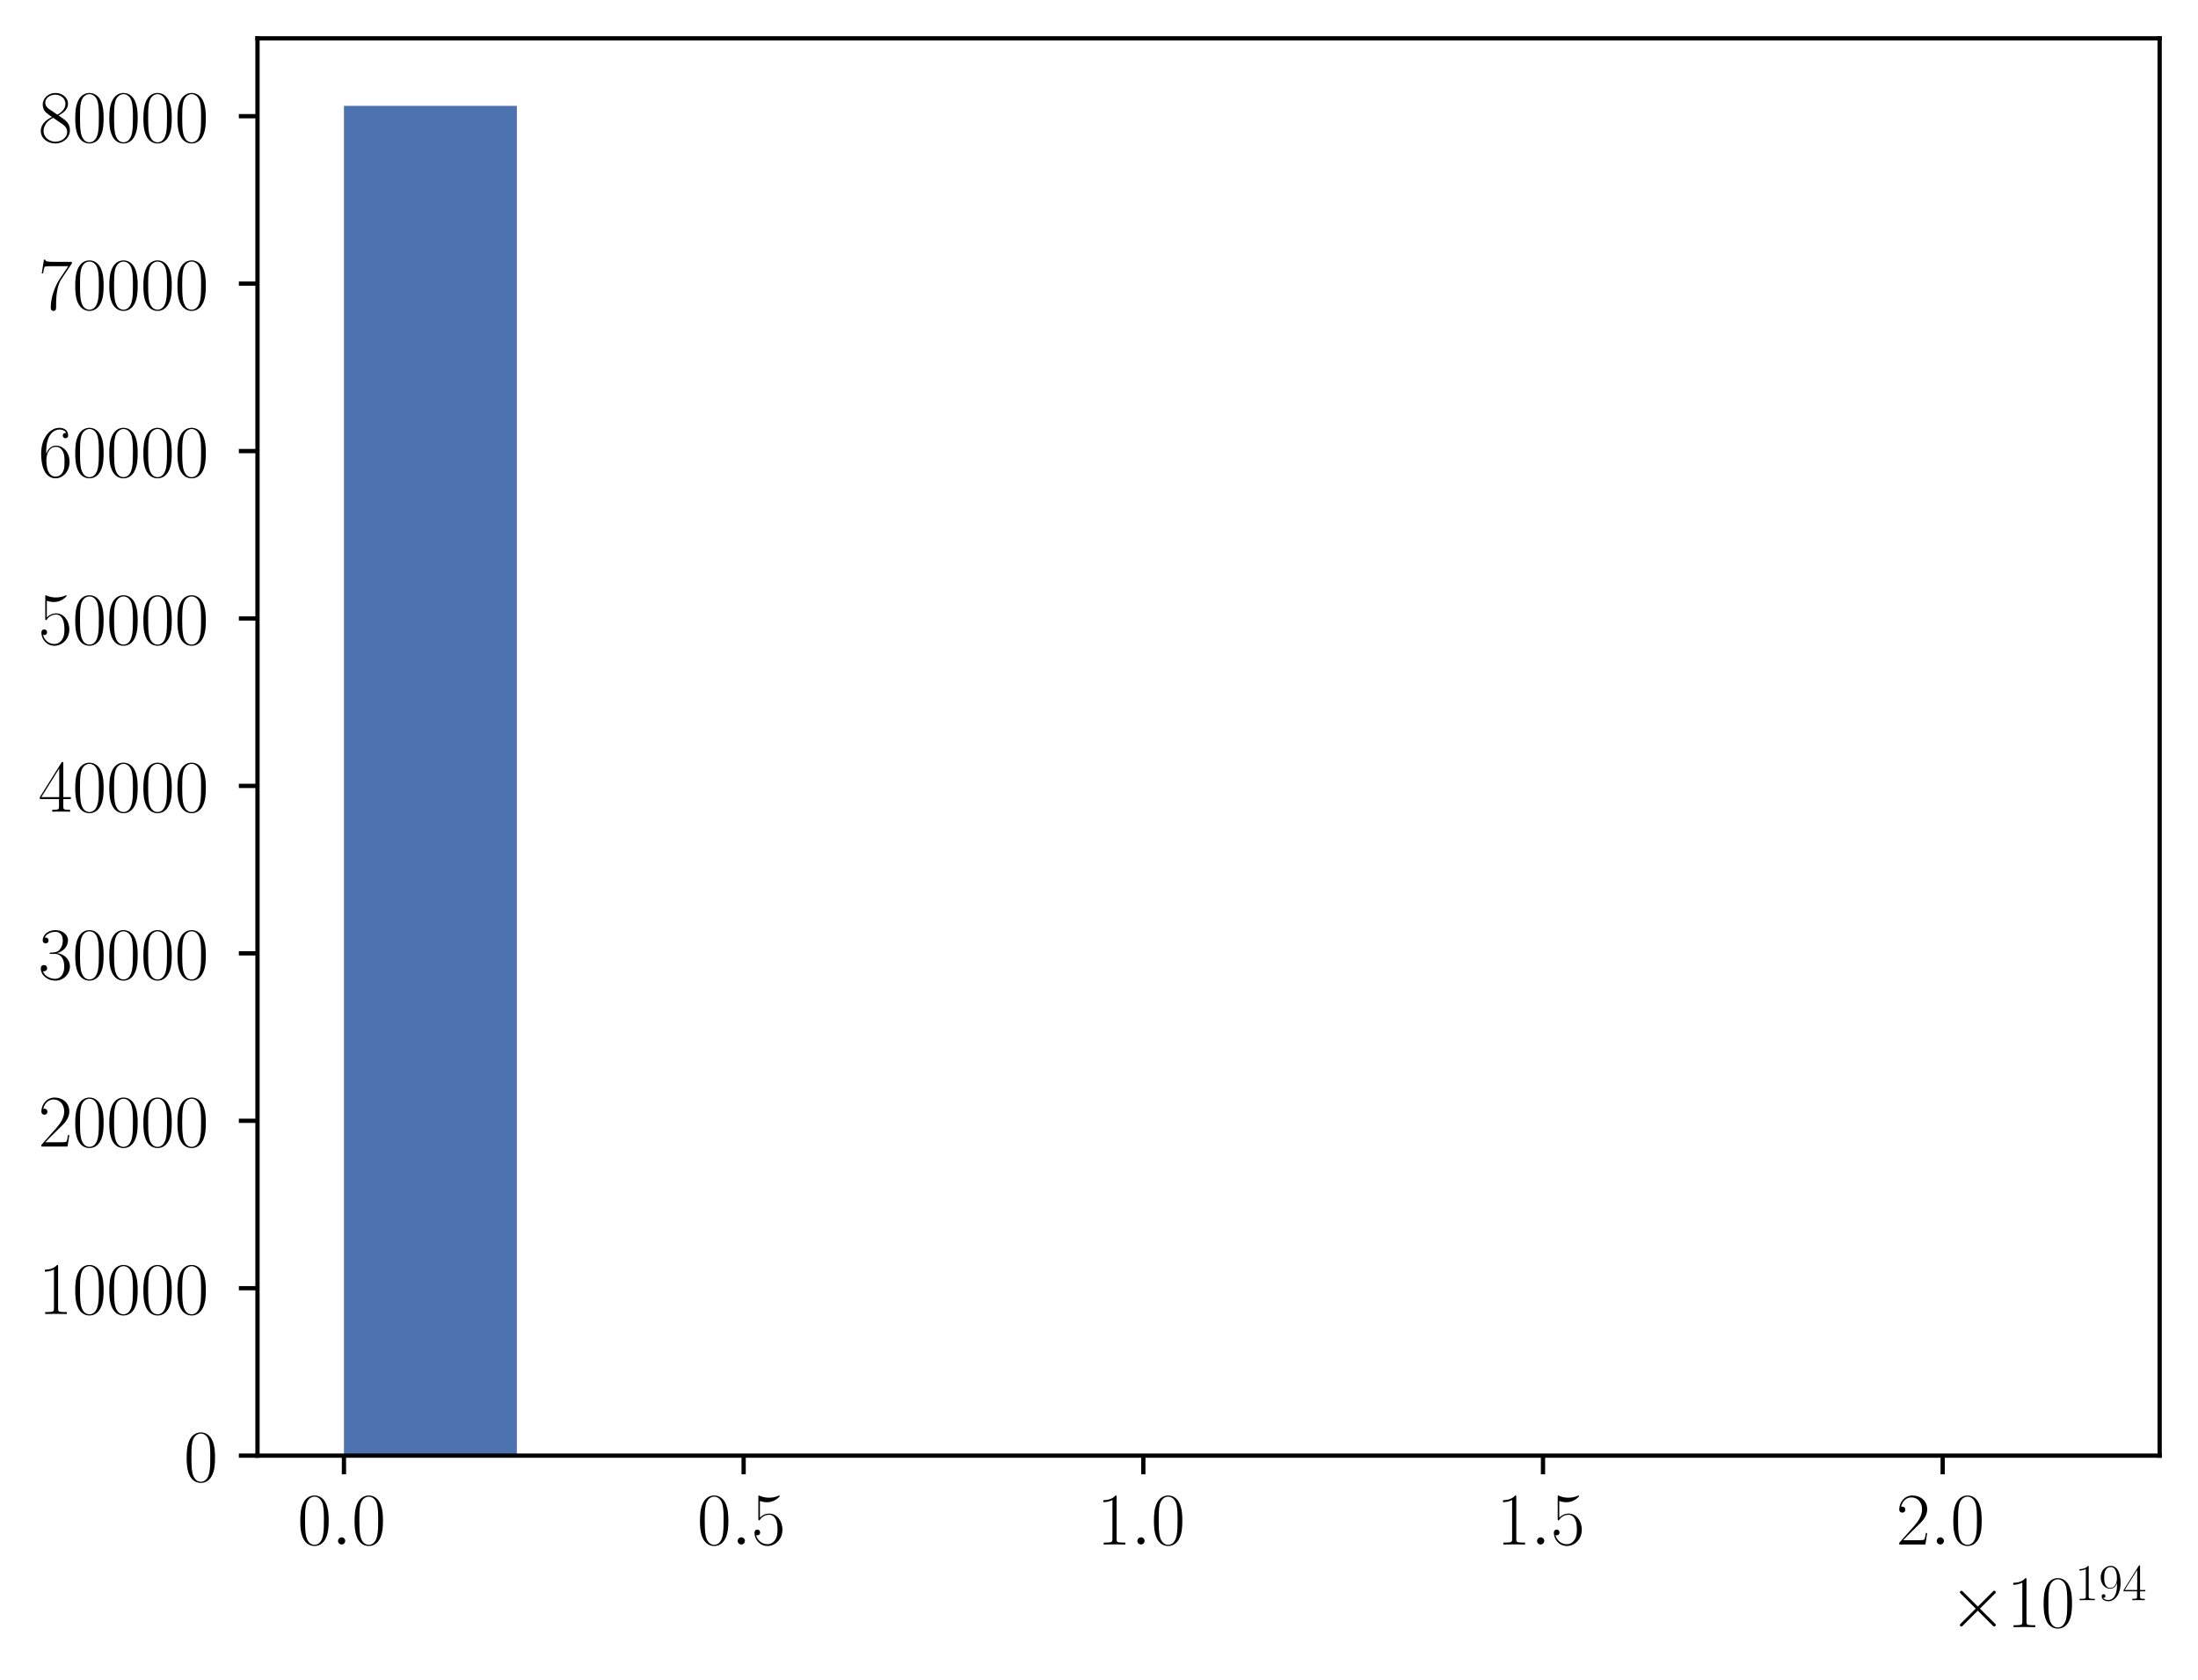
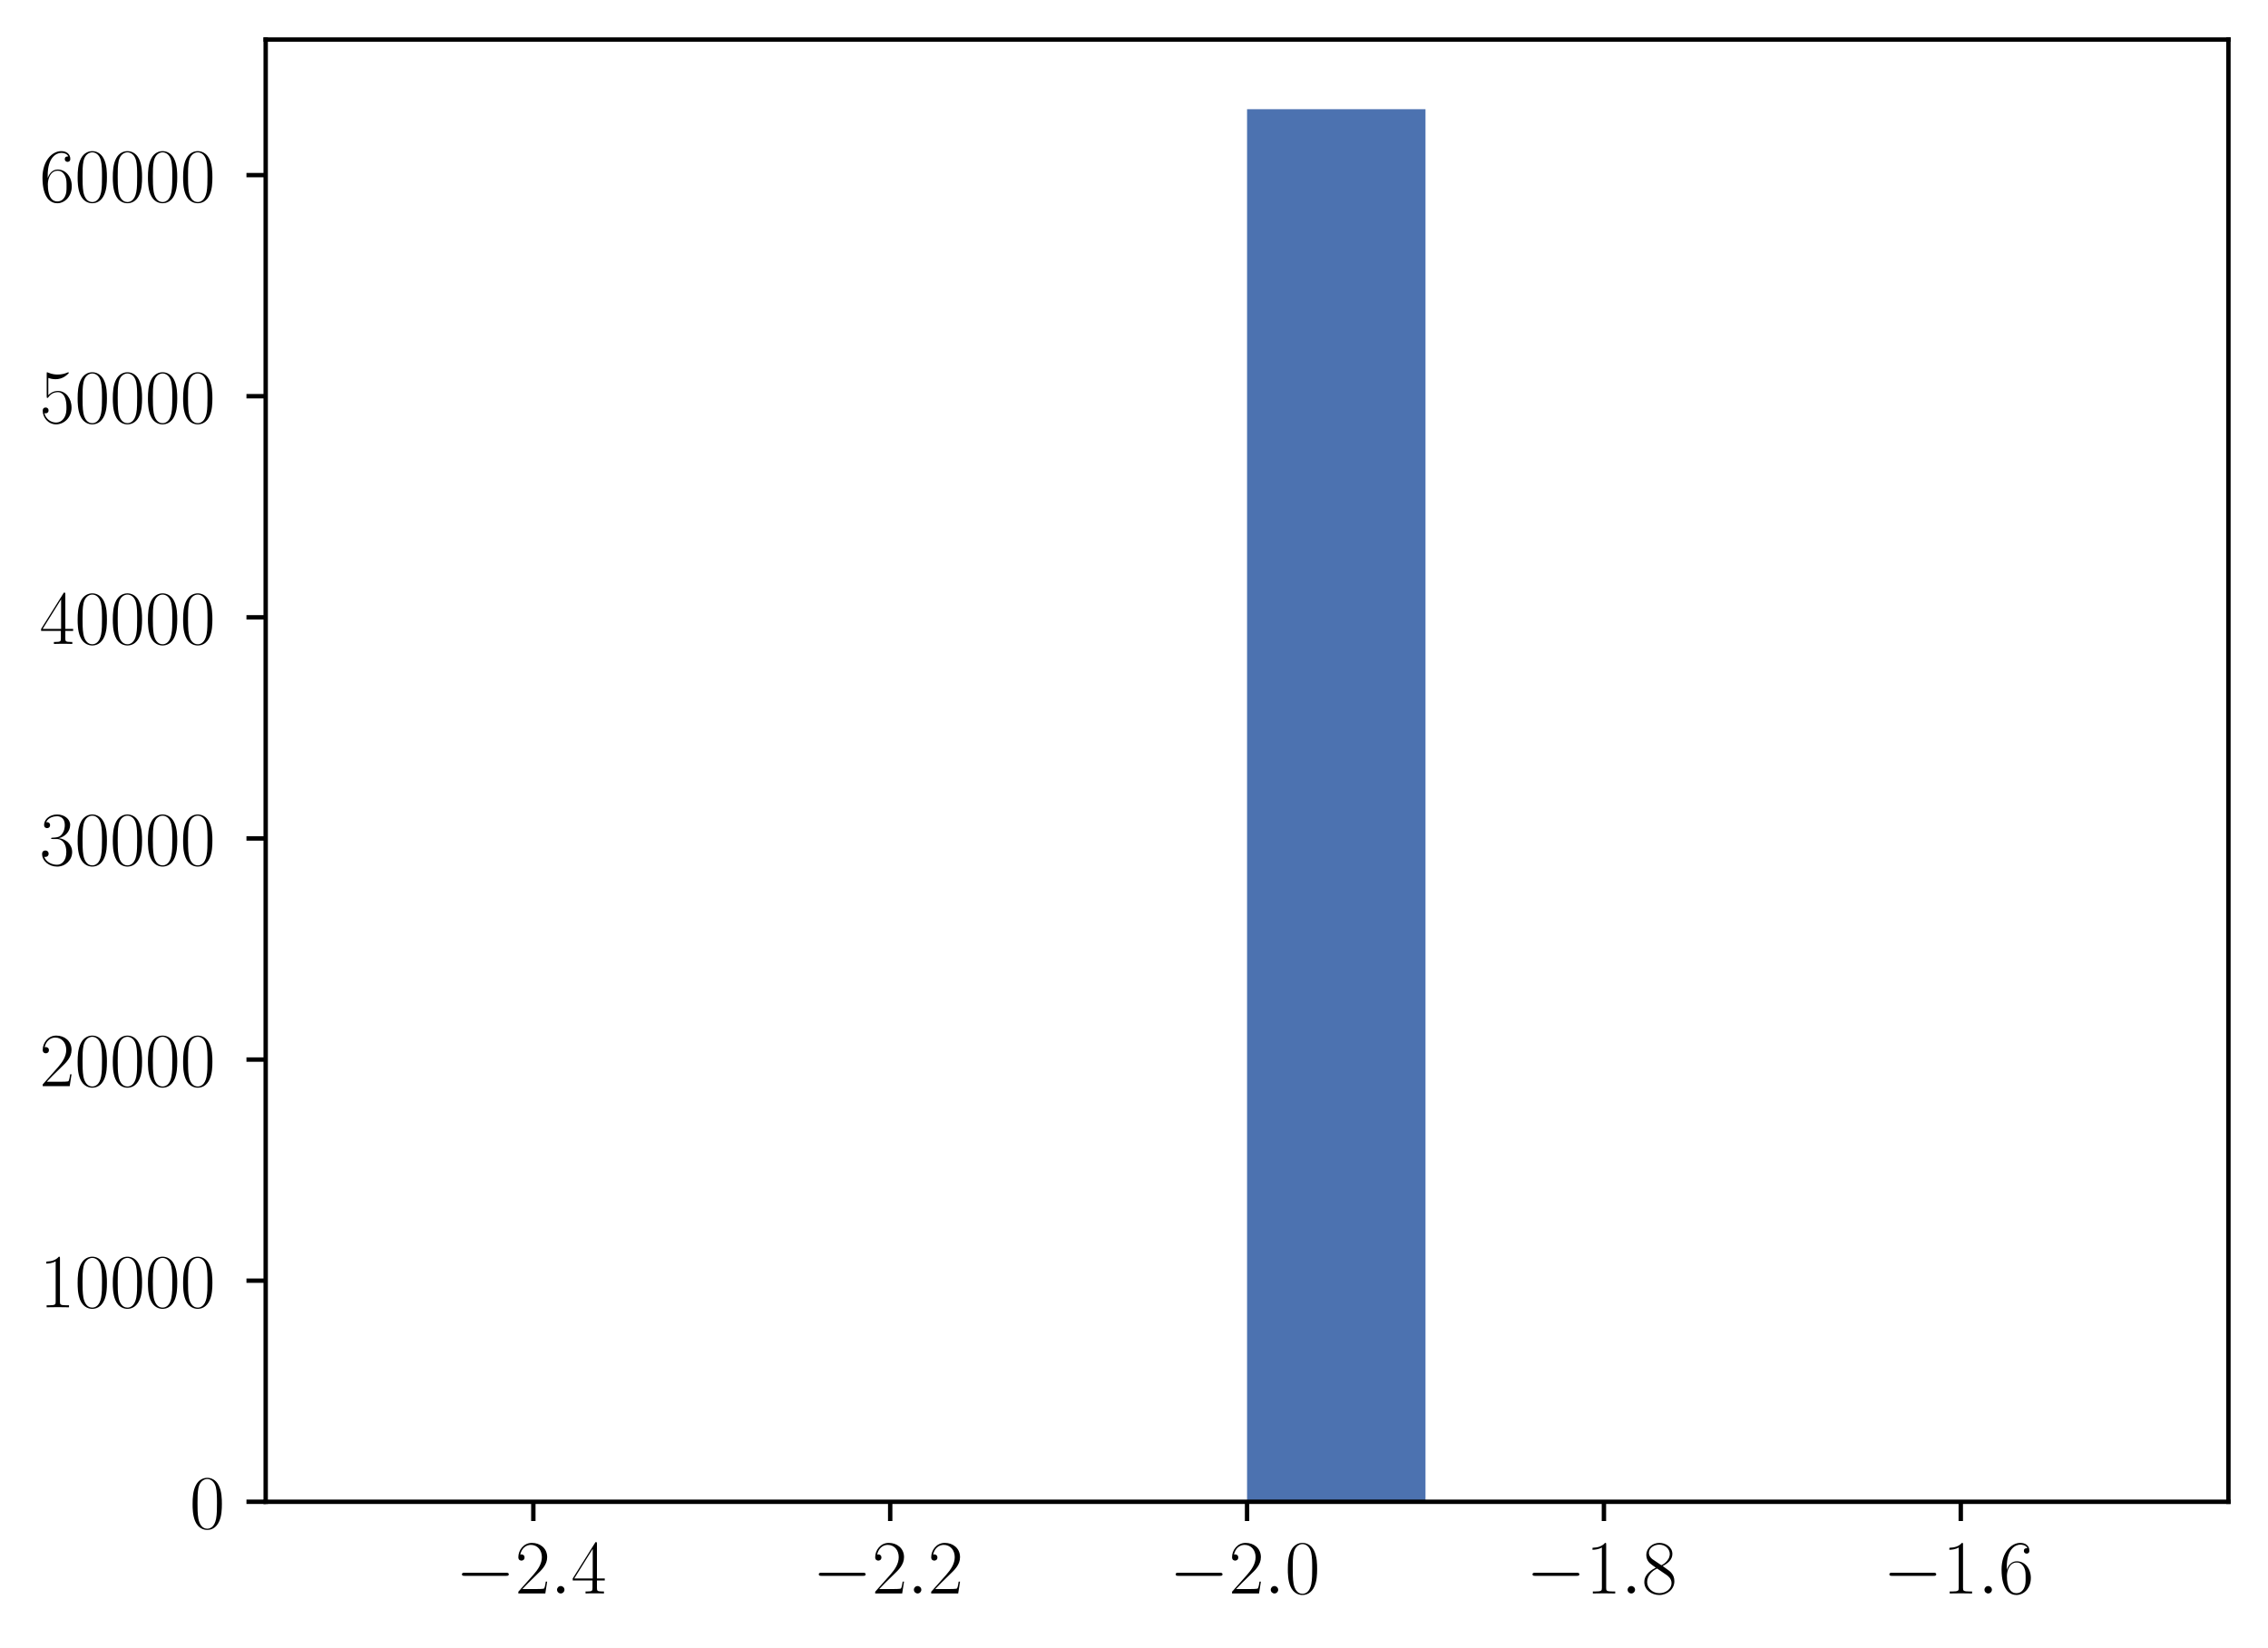
- <svg xmlns="http://www.w3.org/2000/svg" xmlns:xlink="http://www.w3.org/1999/xlink" width="412.662pt" height="315.426pt" viewBox="0 0 412.662 315.426" version="1.1">
+ <svg xmlns="http://www.w3.org/2000/svg" xmlns:xlink="http://www.w3.org/1999/xlink" width="412.662pt" height="299.91pt" viewBox="0 0 412.662 299.91" version="1.1">
  <defs>
    <style type="text/css">*{stroke-linejoin: round; stroke-linecap: butt}</style>
  </defs>
  <g id="figure_1">
    <g id="patch_1">
-       <path d="M 0 315.426  L 412.662 315.426  L 412.662 0  L 0 0  z " style="fill: #ffffff" />
+       <path d="M 0 299.91  L 412.662 299.91  L 412.662 0  L 0 0  z " style="fill: #ffffff" />
    </g>
    <g id="axes_1">
      <g id="patch_2">
        <path d="M 48.342 273.312  L 405.462 273.312  L 405.462 7.2  L 48.342 7.2  z " style="fill: #ffffff" />
      </g>
      <g id="patch_3">
-         <path d="M 64.575 273.312  L 97.041 273.312  L 97.041 19.872  L 64.575 19.872  z " clip-path="url(#p0bea8f9dff)" style="fill: #4c72b0" />
+         <path d="M 64.575 273.312  L 97.041 273.312  L 97.041 273.312  L 64.575 273.312  z " clip-path="url(#p9e2851ecca)" style="fill: #4c72b0" />
      </g>
      <g id="patch_4">
-         <path d="M 97.041 273.312  L 129.506 273.312  L 129.506 273.312  L 97.041 273.312  z " clip-path="url(#p0bea8f9dff)" style="fill: #4c72b0" />
+         <path d="M 97.041 273.312  L 129.506 273.312  L 129.506 273.312  L 97.041 273.312  z " clip-path="url(#p9e2851ecca)" style="fill: #4c72b0" />
      </g>
      <g id="patch_5">
-         <path d="M 129.506 273.312  L 161.972 273.312  L 161.972 273.312  L 129.506 273.312  z " clip-path="url(#p0bea8f9dff)" style="fill: #4c72b0" />
+         <path d="M 129.506 273.312  L 161.972 273.312  L 161.972 273.312  L 129.506 273.312  z " clip-path="url(#p9e2851ecca)" style="fill: #4c72b0" />
      </g>
      <g id="patch_6">
-         <path d="M 161.972 273.312  L 194.437 273.312  L 194.437 273.312  L 161.972 273.312  z " clip-path="url(#p0bea8f9dff)" style="fill: #4c72b0" />
+         <path d="M 161.972 273.312  L 194.437 273.312  L 194.437 273.312  L 161.972 273.312  z " clip-path="url(#p9e2851ecca)" style="fill: #4c72b0" />
      </g>
      <g id="patch_7">
-         <path d="M 194.437 273.312  L 226.902 273.312  L 226.902 273.312  L 194.437 273.312  z " clip-path="url(#p0bea8f9dff)" style="fill: #4c72b0" />
+         <path d="M 194.437 273.312  L 226.902 273.312  L 226.902 273.312  L 194.437 273.312  z " clip-path="url(#p9e2851ecca)" style="fill: #4c72b0" />
      </g>
      <g id="patch_8">
-         <path d="M 226.902 273.312  L 259.368 273.312  L 259.368 273.312  L 226.902 273.312  z " clip-path="url(#p0bea8f9dff)" style="fill: #4c72b0" />
+         <path d="M 226.902 273.312  L 259.368 273.312  L 259.368 19.872  L 226.902 19.872  z " clip-path="url(#p9e2851ecca)" style="fill: #4c72b0" />
      </g>
      <g id="patch_9">
-         <path d="M 259.368 273.312  L 291.833 273.312  L 291.833 273.312  L 259.368 273.312  z " clip-path="url(#p0bea8f9dff)" style="fill: #4c72b0" />
+         <path d="M 259.368 273.312  L 291.833 273.312  L 291.833 273.312  L 259.368 273.312  z " clip-path="url(#p9e2851ecca)" style="fill: #4c72b0" />
      </g>
      <g id="patch_10">
-         <path d="M 291.833 273.312  L 324.299 273.312  L 324.299 273.312  L 291.833 273.312  z " clip-path="url(#p0bea8f9dff)" style="fill: #4c72b0" />
+         <path d="M 291.833 273.312  L 324.299 273.312  L 324.299 273.312  L 291.833 273.312  z " clip-path="url(#p9e2851ecca)" style="fill: #4c72b0" />
      </g>
      <g id="patch_11">
-         <path d="M 324.299 273.312  L 356.764 273.312  L 356.764 273.312  L 324.299 273.312  z " clip-path="url(#p0bea8f9dff)" style="fill: #4c72b0" />
+         <path d="M 324.299 273.312  L 356.764 273.312  L 356.764 273.312  L 324.299 273.312  z " clip-path="url(#p9e2851ecca)" style="fill: #4c72b0" />
      </g>
      <g id="patch_12">
-         <path d="M 356.764 273.312  L 389.23 273.312  L 389.23 273.309  L 356.764 273.309  z " clip-path="url(#p0bea8f9dff)" style="fill: #4c72b0" />
+         <path d="M 356.764 273.312  L 389.23 273.312  L 389.23 273.312  L 356.764 273.312  z " clip-path="url(#p9e2851ecca)" style="fill: #4c72b0" />
      </g>
      <g id="matplotlib.axis_1">
        <g id="xtick_1">
          <g id="line2d_1">
            <defs>
-               <path id="mfba520fa55" d="M 0 0  L 0 3.5  " style="stroke: #000000; stroke-width: 0.8" />
+               <path id="m0d8fa934ce" d="M 0 0  L 0 3.5  " style="stroke: #000000; stroke-width: 0.8" />
            </defs>
            <g>
-               <use xlink:href="#mfba520fa55" x="64.575" y="273.312" style="stroke: #000000; stroke-width: 0.8" />
+               <use xlink:href="#m0d8fa934ce" x="97.041" y="273.312" style="stroke: #000000; stroke-width: 0.8" />
            </g>
          </g>
          <g id="text_1">
-             <g transform="translate(55.84988 289.9979)scale(0.14 -0.14)">
-               <defs>
-                 <path id="CMR17-30" d="M 2688 2038  C 2688 2430 2682 3099 2413 3613  C 2176 4063 1798 4224 1466 4224  C 1158 4224 768 4082 525 3620  C 269 3137 243 2539 243 2038  C 243 1671 250 1112 448 623  C 723 -39 1216 -128 1466 -128  C 1760 -128 2208 -7 2470 604  C 2662 1048 2688 1568 2688 2038  z M 1466 -26  C 1056 -26 813 328 723 816  C 653 1196 653 1749 653 2109  C 653 2604 653 3015 736 3407  C 858 3954 1216 4121 1466 4121  C 1728 4121 2067 3947 2189 3420  C 2272 3054 2278 2623 2278 2109  C 2278 1691 2278 1176 2202 797  C 2067 96 1690 -26 1466 -26  z " transform="scale(0.015625)" />
+             <g transform="translate(82.89122 289.9979)scale(0.14 -0.14)">
+               <defs>
+                 <path id="CMSY10-0" d="M 4218 1472  C 4326 1472 4442 1472 4442 1600  C 4442 1728 4326 1728 4218 1728  L 755 1728  C 646 1728 531 1728 531 1600  C 531 1472 646 1472 755 1472  L 4218 1472  z " transform="scale(0.015625)" />
+                 <path id="CMR17-32" d="M 2669 990  L 2554 990  C 2490 537 2438 460 2413 422  C 2381 371 1920 371 1830 371  L 602 371  C 832 620 1280 1073 1824 1596  C 2214 1966 2669 2400 2669 3033  C 2669 3788 2067 4224 1395 4224  C 691 4224 262 3603 262 3027  C 262 2777 448 2745 525 2745  C 589 2745 781 2783 781 3007  C 781 3206 614 3264 525 3264  C 486 3264 448 3257 422 3244  C 544 3788 915 4057 1306 4057  C 1862 4057 2227 3616 2227 3033  C 2227 2477 1901 1998 1536 1583  L 262 147  L 262 0  L 2515 0  L 2669 990  z " transform="scale(0.015625)" />
                <path id="CMMI12-3a" d="M 1178 307  C 1178 492 1024 620 870 620  C 685 620 557 467 557 313  C 557 128 710 0 864 0  C 1050 0 1178 153 1178 307  z " transform="scale(0.015625)" />
-               </defs>
-               <use xlink:href="#CMR17-30" transform="scale(0.996264)" />
-               <use xlink:href="#CMMI12-3a" transform="translate(45.69048 0)scale(0.996264)" />
-               <use xlink:href="#CMR17-30" transform="translate(72.78765 0)scale(0.996264)" />
+                 <path id="CMR17-34" d="M 2150 4147  C 2150 4281 2144 4288 2029 4288  L 128 1254  L 128 1088  L 1779 1088  L 1779 460  C 1779 230 1766 166 1318 166  L 1197 166  L 1197 0  C 1402 12 1747 12 1965 12  C 2182 12 2528 12 2733 0  L 2733 166  L 2611 166  C 2163 166 2150 230 2150 460  L 2150 1088  L 2803 1088  L 2803 1254  L 2150 1254  L 2150 4147  z M 1798 3723  L 1798 1254  L 256 1254  L 1798 3723  z " transform="scale(0.015625)" />
+               </defs>
+               <use xlink:href="#CMSY10-0" transform="scale(0.996264)" />
+               <use xlink:href="#CMR17-32" transform="translate(77.48747 0)scale(0.996264)" />
+               <use xlink:href="#CMMI12-3a" transform="translate(123.1779 0)scale(0.996264)" />
+               <use xlink:href="#CMR17-34" transform="translate(150.2751 0)scale(0.996264)" />
            </g>
          </g>
        </g>
        <g id="xtick_2">
          <g id="line2d_2">
            <g>
-               <use xlink:href="#mfba520fa55" x="139.613" y="273.312" style="stroke: #000000; stroke-width: 0.8" />
+               <use xlink:href="#m0d8fa934ce" x="161.972" y="273.312" style="stroke: #000000; stroke-width: 0.8" />
            </g>
          </g>
          <g id="text_2">
-             <g transform="translate(130.8882 289.9979)scale(0.14 -0.14)">
-               <defs>
-                 <path id="CMR17-35" d="M 730 3750  C 794 3724 1056 3641 1325 3641  C 1920 3641 2246 3961 2432 4140  C 2432 4191 2432 4224 2394 4224  C 2387 4224 2374 4224 2323 4198  C 2099 4102 1837 4032 1517 4032  C 1325 4032 1037 4055 723 4191  C 653 4224 640 4224 634 4224  C 602 4224 595 4217 595 4090  L 595 2231  C 595 2113 595 2080 659 2080  C 691 2080 704 2093 736 2139  C 941 2435 1222 2560 1542 2560  C 1766 2560 2246 2415 2246 1293  C 2246 1087 2246 716 2054 422  C 1894 159 1645 25 1370 25  C 947 25 518 319 403 812  C 429 806 480 793 506 793  C 589 793 749 838 749 1036  C 749 1209 627 1280 506 1280  C 358 1280 262 1190 262 1011  C 262 454 704 -128 1382 -128  C 2042 -128 2669 441 2669 1267  C 2669 2054 2170 2662 1549 2662  C 1222 2662 947 2540 730 2304  L 730 3750  z " transform="scale(0.015625)" />
-               </defs>
-               <use xlink:href="#CMR17-30" transform="scale(0.996264)" />
-               <use xlink:href="#CMMI12-3a" transform="translate(45.69048 0)scale(0.996264)" />
-               <use xlink:href="#CMR17-35" transform="translate(72.78765 0)scale(0.996264)" />
+             <g transform="translate(147.8221 289.9979)scale(0.14 -0.14)">
+               <use xlink:href="#CMSY10-0" transform="scale(0.996264)" />
+               <use xlink:href="#CMR17-32" transform="translate(77.48747 0)scale(0.996264)" />
+               <use xlink:href="#CMMI12-3a" transform="translate(123.1779 0)scale(0.996264)" />
+               <use xlink:href="#CMR17-32" transform="translate(150.2751 0)scale(0.996264)" />
            </g>
          </g>
        </g>
        <g id="xtick_3">
          <g id="line2d_3">
            <g>
-               <use xlink:href="#mfba520fa55" x="214.652" y="273.312" style="stroke: #000000; stroke-width: 0.8" />
+               <use xlink:href="#m0d8fa934ce" x="226.902" y="273.312" style="stroke: #000000; stroke-width: 0.8" />
            </g>
          </g>
          <g id="text_3">
-             <g transform="translate(205.9265 289.9979)scale(0.14 -0.14)">
-               <defs>
-                 <path id="CMR17-31" d="M 1702 4083  C 1702 4217 1696 4224 1606 4224  C 1357 3927 979 3833 621 3820  C 602 3820 570 3820 563 3808  C 557 3795 557 3782 557 3648  C 755 3648 1088 3686 1344 3839  L 1344 467  C 1344 243 1331 166 781 166  L 589 166  L 589 0  C 896 6 1216 12 1523 12  C 1830 12 2150 6 2458 0  L 2458 166  L 2266 166  C 1715 166 1702 236 1702 467  L 1702 4083  z " transform="scale(0.015625)" />
-               </defs>
-               <use xlink:href="#CMR17-31" transform="scale(0.996264)" />
-               <use xlink:href="#CMMI12-3a" transform="translate(45.69048 0)scale(0.996264)" />
-               <use xlink:href="#CMR17-30" transform="translate(72.78765 0)scale(0.996264)" />
+             <g transform="translate(212.753 289.9979)scale(0.14 -0.14)">
+               <defs>
+                 <path id="CMR17-30" d="M 2688 2038  C 2688 2430 2682 3099 2413 3613  C 2176 4063 1798 4224 1466 4224  C 1158 4224 768 4082 525 3620  C 269 3137 243 2539 243 2038  C 243 1671 250 1112 448 623  C 723 -39 1216 -128 1466 -128  C 1760 -128 2208 -7 2470 604  C 2662 1048 2688 1568 2688 2038  z M 1466 -26  C 1056 -26 813 328 723 816  C 653 1196 653 1749 653 2109  C 653 2604 653 3015 736 3407  C 858 3954 1216 4121 1466 4121  C 1728 4121 2067 3947 2189 3420  C 2272 3054 2278 2623 2278 2109  C 2278 1691 2278 1176 2202 797  C 2067 96 1690 -26 1466 -26  z " transform="scale(0.015625)" />
+               </defs>
+               <use xlink:href="#CMSY10-0" transform="scale(0.996264)" />
+               <use xlink:href="#CMR17-32" transform="translate(77.48747 0)scale(0.996264)" />
+               <use xlink:href="#CMMI12-3a" transform="translate(123.1779 0)scale(0.996264)" />
+               <use xlink:href="#CMR17-30" transform="translate(150.2751 0)scale(0.996264)" />
            </g>
          </g>
        </g>
        <g id="xtick_4">
          <g id="line2d_4">
            <g>
-               <use xlink:href="#mfba520fa55" x="289.69" y="273.312" style="stroke: #000000; stroke-width: 0.8" />
+               <use xlink:href="#m0d8fa934ce" x="291.833" y="273.312" style="stroke: #000000; stroke-width: 0.8" />
            </g>
          </g>
          <g id="text_4">
-             <g transform="translate(280.9647 289.9979)scale(0.14 -0.14)">
-               <use xlink:href="#CMR17-31" transform="scale(0.996264)" />
-               <use xlink:href="#CMMI12-3a" transform="translate(45.69048 0)scale(0.996264)" />
-               <use xlink:href="#CMR17-35" transform="translate(72.78765 0)scale(0.996264)" />
+             <g transform="translate(277.6839 289.9979)scale(0.14 -0.14)">
+               <defs>
+                 <path id="CMR17-31" d="M 1702 4083  C 1702 4217 1696 4224 1606 4224  C 1357 3927 979 3833 621 3820  C 602 3820 570 3820 563 3808  C 557 3795 557 3782 557 3648  C 755 3648 1088 3686 1344 3839  L 1344 467  C 1344 243 1331 166 781 166  L 589 166  L 589 0  C 896 6 1216 12 1523 12  C 1830 12 2150 6 2458 0  L 2458 166  L 2266 166  C 1715 166 1702 236 1702 467  L 1702 4083  z " transform="scale(0.015625)" />
+                 <path id="CMR17-38" d="M 1741 2289  C 2144 2494 2554 2803 2554 3298  C 2554 3884 1990 4224 1472 4224  C 890 4224 378 3800 378 3215  C 378 3054 416 2777 666 2533  C 730 2469 998 2276 1171 2154  C 883 2006 211 1652 211 945  C 211 282 838 -128 1459 -128  C 2144 -128 2720 366 2720 1022  C 2720 1607 2330 1877 2074 2051  L 1741 2289  z M 902 2855  C 851 2887 595 3086 595 3388  C 595 3781 998 4076 1459 4076  C 1965 4076 2336 3716 2336 3298  C 2336 2700 1670 2359 1638 2359  C 1632 2359 1626 2359 1574 2398  L 902 2855  z M 2080 1536  C 2176 1466 2483 1253 2483 861  C 2483 385 2010 25 1472 25  C 890 25 448 443 448 951  C 448 1459 838 1884 1280 2083  L 2080 1536  z " transform="scale(0.015625)" />
+               </defs>
+               <use xlink:href="#CMSY10-0" transform="scale(0.996264)" />
+               <use xlink:href="#CMR17-31" transform="translate(77.48747 0)scale(0.996264)" />
+               <use xlink:href="#CMMI12-3a" transform="translate(123.1779 0)scale(0.996264)" />
+               <use xlink:href="#CMR17-38" transform="translate(150.2751 0)scale(0.996264)" />
            </g>
          </g>
        </g>
        <g id="xtick_5">
          <g id="line2d_5">
            <g>
-               <use xlink:href="#mfba520fa55" x="364.728" y="273.312" style="stroke: #000000; stroke-width: 0.8" />
+               <use xlink:href="#m0d8fa934ce" x="356.764" y="273.312" style="stroke: #000000; stroke-width: 0.8" />
            </g>
          </g>
          <g id="text_5">
-             <g transform="translate(356.003 289.9979)scale(0.14 -0.14)">
-               <defs>
-                 <path id="CMR17-32" d="M 2669 990  L 2554 990  C 2490 537 2438 460 2413 422  C 2381 371 1920 371 1830 371  L 602 371  C 832 620 1280 1073 1824 1596  C 2214 1966 2669 2400 2669 3033  C 2669 3788 2067 4224 1395 4224  C 691 4224 262 3603 262 3027  C 262 2777 448 2745 525 2745  C 589 2745 781 2783 781 3007  C 781 3206 614 3264 525 3264  C 486 3264 448 3257 422 3244  C 544 3788 915 4057 1306 4057  C 1862 4057 2227 3616 2227 3033  C 2227 2477 1901 1998 1536 1583  L 262 147  L 262 0  L 2515 0  L 2669 990  z " transform="scale(0.015625)" />
-               </defs>
-               <use xlink:href="#CMR17-32" transform="scale(0.996264)" />
-               <use xlink:href="#CMMI12-3a" transform="translate(45.69048 0)scale(0.996264)" />
-               <use xlink:href="#CMR17-30" transform="translate(72.78765 0)scale(0.996264)" />
-             </g>
-           </g>
-         </g>
-         <g id="text_6">
-           <g transform="translate(365.9056 305.5136)scale(0.14 -0.14)">
-             <defs>
-               <path id="CMSY10-2" d="M 2490 1775  L 1210 3046  C 1133 3123 1120 3136 1069 3136  C 1005 3136 941 3078 941 3008  C 941 2963 954 2950 1024 2880  L 2304 1596  L 1024 313  C 954 243 941 230 941 185  C 941 115 1005 57 1069 57  C 1120 57 1133 70 1210 147  L 2483 1418  L 3808 95  C 3821 89 3866 57 3904 57  C 3981 57 4032 115 4032 185  C 4032 198 4032 223 4013 255  C 4006 268 2989 1271 2669 1596  L 3840 2765  C 3872 2803 3968 2886 4000 2925  C 4006 2937 4032 2963 4032 3008  C 4032 3078 3981 3136 3904 3136  C 3853 3136 3827 3110 3757 3040  L 2490 1775  z " transform="scale(0.015625)" />
-               <path id="CMR17-39" d="M 2253 1871  C 2253 448 1670 25 1190 25  C 1043 25 685 43 538 281  C 704 256 826 345 826 505  C 826 678 685 736 595 736  C 538 736 365 710 365 492  C 365 68 742 -128 1203 -128  C 1939 -128 2688 665 2688 2090  C 2688 3857 1971 4224 1485 4224  C 851 4224 243 3664 243 2800  C 243 2000 762 1408 1414 1408  C 1952 1408 2189 1910 2253 2122  L 2253 1871  z M 1427 1510  C 1254 1510 1011 1542 813 1929  C 678 2181 678 2477 678 2793  C 678 3174 678 3438 858 3722  C 947 3857 1114 4076 1485 4076  C 2240 4076 2240 2909 2240 2651  C 2240 2193 2035 1510 1427 1510  z " transform="scale(0.015625)" />
-               <path id="CMR17-34" d="M 2150 4147  C 2150 4281 2144 4288 2029 4288  L 128 1254  L 128 1088  L 1779 1088  L 1779 460  C 1779 230 1766 166 1318 166  L 1197 166  L 1197 0  C 1402 12 1747 12 1965 12  C 2182 12 2528 12 2733 0  L 2733 166  L 2611 166  C 2163 166 2150 230 2150 460  L 2150 1088  L 2803 1088  L 2803 1254  L 2150 1254  L 2150 4147  z M 1798 3723  L 1798 1254  L 256 1254  L 1798 3723  z " transform="scale(0.015625)" />
-             </defs>
-             <use xlink:href="#CMSY10-2" transform="scale(0.996264)" />
-             <use xlink:href="#CMR17-31" transform="translate(77.48747 0)scale(0.996264)" />
-             <use xlink:href="#CMR17-30" transform="translate(123.1779 0)scale(0.996264)" />
-             <use xlink:href="#CMR17-31" transform="translate(168.8684 36.15364)scale(0.697382)" />
-             <use xlink:href="#CMR17-39" transform="translate(200.8516 36.15364)scale(0.697382)" />
-             <use xlink:href="#CMR17-34" transform="translate(232.8348 36.15364)scale(0.697382)" />
+             <g transform="translate(342.6149 289.9979)scale(0.14 -0.14)">
+               <defs>
+                 <path id="CMR17-36" d="M 678 2198  C 678 3712 1395 4076 1811 4076  C 1946 4076 2272 4049 2400 3782  C 2298 3782 2106 3782 2106 3558  C 2106 3385 2246 3328 2336 3328  C 2394 3328 2566 3353 2566 3571  C 2566 3987 2246 4224 1805 4224  C 1043 4224 243 3411 243 2011  C 243 257 966 -128 1478 -128  C 2099 -128 2688 431 2688 1295  C 2688 2101 2170 2688 1517 2688  C 1126 2688 838 2430 678 1979  L 678 2198  z M 1478 25  C 691 25 691 1212 691 1450  C 691 1914 909 2585 1504 2585  C 1613 2585 1926 2585 2138 2140  C 2253 1889 2253 1624 2253 1302  C 2253 954 2253 696 2118 438  C 1978 173 1773 25 1478 25  z " transform="scale(0.015625)" />
+               </defs>
+               <use xlink:href="#CMSY10-0" transform="scale(0.996264)" />
+               <use xlink:href="#CMR17-31" transform="translate(77.48747 0)scale(0.996264)" />
+               <use xlink:href="#CMMI12-3a" transform="translate(123.1779 0)scale(0.996264)" />
+               <use xlink:href="#CMR17-36" transform="translate(150.2751 0)scale(0.996264)" />
+             </g>
          </g>
        </g>
      </g>
      <g id="matplotlib.axis_2">
        <g id="ytick_1">
          <g id="line2d_6">
            <defs>
-               <path id="m1764e1003b" d="M 0 0  L -3.5 0  " style="stroke: #000000; stroke-width: 0.8" />
+               <path id="m68501ae72c" d="M 0 0  L -3.5 0  " style="stroke: #000000; stroke-width: 0.8" />
            </defs>
            <g>
-               <use xlink:href="#m1764e1003b" x="48.342" y="273.312" style="stroke: #000000; stroke-width: 0.8" />
-             </g>
-           </g>
-           <g id="text_7">
+               <use xlink:href="#m68501ae72c" x="48.342" y="273.312" style="stroke: #000000; stroke-width: 0.8" />
+             </g>
+           </g>
+           <g id="text_6">
            <g transform="translate(34.51396 278.1549)scale(0.14 -0.14)">
              <use xlink:href="#CMR17-30" transform="scale(0.996264)" />
            </g>
          </g>
        </g>
        <g id="ytick_2">
          <g id="line2d_7">
            <g>
-               <use xlink:href="#m1764e1003b" x="48.342" y="241.875" style="stroke: #000000; stroke-width: 0.8" />
-             </g>
-           </g>
-           <g id="text_8">
-             <g transform="translate(7.2 246.7182)scale(0.14 -0.14)">
+               <use xlink:href="#m68501ae72c" x="48.342" y="233.071" style="stroke: #000000; stroke-width: 0.8" />
+             </g>
+           </g>
+           <g id="text_7">
+             <g transform="translate(7.2 237.9142)scale(0.14 -0.14)">
              <use xlink:href="#CMR17-31" transform="scale(0.996264)" />
              <use xlink:href="#CMR17-30" transform="translate(45.69048 0)scale(0.996264)" />
              <use xlink:href="#CMR17-30" transform="translate(91.38095 0)scale(0.996264)" />
              <use xlink:href="#CMR17-30" transform="translate(137.0714 0)scale(0.996264)" />
              <use xlink:href="#CMR17-30" transform="translate(182.7619 0)scale(0.996264)" />
            </g>
          </g>
        </g>
        <g id="ytick_3">
          <g id="line2d_8">
            <g>
-               <use xlink:href="#m1764e1003b" x="48.342" y="210.438" style="stroke: #000000; stroke-width: 0.8" />
-             </g>
-           </g>
-           <g id="text_9">
-             <g transform="translate(7.2 215.2814)scale(0.14 -0.14)">
+               <use xlink:href="#m68501ae72c" x="48.342" y="192.831" style="stroke: #000000; stroke-width: 0.8" />
+             </g>
+           </g>
+           <g id="text_8">
+             <g transform="translate(7.2 197.6735)scale(0.14 -0.14)">
              <use xlink:href="#CMR17-32" transform="scale(0.996264)" />
              <use xlink:href="#CMR17-30" transform="translate(45.69048 0)scale(0.996264)" />
              <use xlink:href="#CMR17-30" transform="translate(91.38095 0)scale(0.996264)" />
              <use xlink:href="#CMR17-30" transform="translate(137.0714 0)scale(0.996264)" />
              <use xlink:href="#CMR17-30" transform="translate(182.7619 0)scale(0.996264)" />
            </g>
          </g>
        </g>
        <g id="ytick_4">
          <g id="line2d_9">
            <g>
-               <use xlink:href="#m1764e1003b" x="48.342" y="179.002" style="stroke: #000000; stroke-width: 0.8" />
-             </g>
-           </g>
-           <g id="text_10">
-             <g transform="translate(7.2 183.8447)scale(0.14 -0.14)">
+               <use xlink:href="#m68501ae72c" x="48.342" y="152.59" style="stroke: #000000; stroke-width: 0.8" />
+             </g>
+           </g>
+           <g id="text_9">
+             <g transform="translate(7.2 157.4328)scale(0.14 -0.14)">
              <defs>
                <path id="CMR17-33" d="M 1414 2176  C 1984 2176 2234 1673 2234 1094  C 2234 322 1824 25 1453 25  C 1114 25 563 193 390 691  C 422 678 454 678 486 678  C 640 678 755 780 755 947  C 755 1132 614 1216 486 1216  C 378 1216 211 1164 211 927  C 211 335 787 -128 1466 -128  C 2176 -128 2720 432 2720 1087  C 2720 1718 2208 2176 1600 2246  C 2086 2347 2554 2776 2554 3353  C 2554 3856 2048 4224 1472 4224  C 890 4224 378 3862 378 3347  C 378 3123 544 3084 627 3084  C 762 3084 877 3167 877 3334  C 877 3500 762 3584 627 3584  C 602 3584 570 3584 544 3571  C 730 3999 1235 4076 1459 4076  C 1683 4076 2106 3966 2106 3347  C 2106 3167 2080 2851 1862 2574  C 1670 2329 1453 2316 1242 2297  C 1210 2297 1062 2284 1037 2284  C 992 2278 966 2272 966 2227  C 966 2182 973 2176 1101 2176  L 1414 2176  z " transform="scale(0.015625)" />
              </defs>
              <use xlink:href="#CMR17-33" transform="scale(0.996264)" />
              <use xlink:href="#CMR17-30" transform="translate(45.69048 0)scale(0.996264)" />
              <use xlink:href="#CMR17-30" transform="translate(91.38095 0)scale(0.996264)" />
              <use xlink:href="#CMR17-30" transform="translate(137.0714 0)scale(0.996264)" />
              <use xlink:href="#CMR17-30" transform="translate(182.7619 0)scale(0.996264)" />
            </g>
          </g>
        </g>
        <g id="ytick_5">
          <g id="line2d_10">
            <g>
-               <use xlink:href="#m1764e1003b" x="48.342" y="147.565" style="stroke: #000000; stroke-width: 0.8" />
-             </g>
-           </g>
-           <g id="text_11">
-             <g transform="translate(7.2 152.4079)scale(0.14 -0.14)">
+               <use xlink:href="#m68501ae72c" x="48.342" y="112.349" style="stroke: #000000; stroke-width: 0.8" />
+             </g>
+           </g>
+           <g id="text_10">
+             <g transform="translate(7.2 117.1921)scale(0.14 -0.14)">
              <use xlink:href="#CMR17-34" transform="scale(0.996264)" />
              <use xlink:href="#CMR17-30" transform="translate(45.69048 0)scale(0.996264)" />
              <use xlink:href="#CMR17-30" transform="translate(91.38095 0)scale(0.996264)" />
              <use xlink:href="#CMR17-30" transform="translate(137.0714 0)scale(0.996264)" />
              <use xlink:href="#CMR17-30" transform="translate(182.7619 0)scale(0.996264)" />
            </g>
          </g>
        </g>
        <g id="ytick_6">
          <g id="line2d_11">
            <g>
-               <use xlink:href="#m1764e1003b" x="48.342" y="116.128" style="stroke: #000000; stroke-width: 0.8" />
-             </g>
-           </g>
-           <g id="text_12">
-             <g transform="translate(7.2 120.9711)scale(0.14 -0.14)">
+               <use xlink:href="#m68501ae72c" x="48.342" y="72.108" style="stroke: #000000; stroke-width: 0.8" />
+             </g>
+           </g>
+           <g id="text_11">
+             <g transform="translate(7.2 76.9514)scale(0.14 -0.14)">
+               <defs>
+                 <path id="CMR17-35" d="M 730 3750  C 794 3724 1056 3641 1325 3641  C 1920 3641 2246 3961 2432 4140  C 2432 4191 2432 4224 2394 4224  C 2387 4224 2374 4224 2323 4198  C 2099 4102 1837 4032 1517 4032  C 1325 4032 1037 4055 723 4191  C 653 4224 640 4224 634 4224  C 602 4224 595 4217 595 4090  L 595 2231  C 595 2113 595 2080 659 2080  C 691 2080 704 2093 736 2139  C 941 2435 1222 2560 1542 2560  C 1766 2560 2246 2415 2246 1293  C 2246 1087 2246 716 2054 422  C 1894 159 1645 25 1370 25  C 947 25 518 319 403 812  C 429 806 480 793 506 793  C 589 793 749 838 749 1036  C 749 1209 627 1280 506 1280  C 358 1280 262 1190 262 1011  C 262 454 704 -128 1382 -128  C 2042 -128 2669 441 2669 1267  C 2669 2054 2170 2662 1549 2662  C 1222 2662 947 2540 730 2304  L 730 3750  z " transform="scale(0.015625)" />
+               </defs>
              <use xlink:href="#CMR17-35" transform="scale(0.996264)" />
              <use xlink:href="#CMR17-30" transform="translate(45.69048 0)scale(0.996264)" />
              <use xlink:href="#CMR17-30" transform="translate(91.38095 0)scale(0.996264)" />
              <use xlink:href="#CMR17-30" transform="translate(137.0714 0)scale(0.996264)" />
              <use xlink:href="#CMR17-30" transform="translate(182.7619 0)scale(0.996264)" />
            </g>
          </g>
        </g>
        <g id="ytick_7">
          <g id="line2d_12">
            <g>
-               <use xlink:href="#m1764e1003b" x="48.342" y="84.691" style="stroke: #000000; stroke-width: 0.8" />
-             </g>
-           </g>
-           <g id="text_13">
-             <g transform="translate(7.2 89.53439)scale(0.14 -0.14)">
-               <defs>
-                 <path id="CMR17-36" d="M 678 2198  C 678 3712 1395 4076 1811 4076  C 1946 4076 2272 4049 2400 3782  C 2298 3782 2106 3782 2106 3558  C 2106 3385 2246 3328 2336 3328  C 2394 3328 2566 3353 2566 3571  C 2566 3987 2246 4224 1805 4224  C 1043 4224 243 3411 243 2011  C 243 257 966 -128 1478 -128  C 2099 -128 2688 431 2688 1295  C 2688 2101 2170 2688 1517 2688  C 1126 2688 838 2430 678 1979  L 678 2198  z M 1478 25  C 691 25 691 1212 691 1450  C 691 1914 909 2585 1504 2585  C 1613 2585 1926 2585 2138 2140  C 2253 1889 2253 1624 2253 1302  C 2253 954 2253 696 2118 438  C 1978 173 1773 25 1478 25  z " transform="scale(0.015625)" />
-               </defs>
+               <use xlink:href="#m68501ae72c" x="48.342" y="31.868" style="stroke: #000000; stroke-width: 0.8" />
+             </g>
+           </g>
+           <g id="text_12">
+             <g transform="translate(7.2 36.71069)scale(0.14 -0.14)">
              <use xlink:href="#CMR17-36" transform="scale(0.996264)" />
-               <use xlink:href="#CMR17-30" transform="translate(45.69048 0)scale(0.996264)" />
-               <use xlink:href="#CMR17-30" transform="translate(91.38095 0)scale(0.996264)" />
-               <use xlink:href="#CMR17-30" transform="translate(137.0714 0)scale(0.996264)" />
-               <use xlink:href="#CMR17-30" transform="translate(182.7619 0)scale(0.996264)" />
-             </g>
-           </g>
-         </g>
-         <g id="ytick_8">
-           <g id="line2d_13">
-             <g>
-               <use xlink:href="#m1764e1003b" x="48.342" y="53.255" style="stroke: #000000; stroke-width: 0.8" />
-             </g>
-           </g>
-           <g id="text_14">
-             <g transform="translate(7.2 58.09763)scale(0.14 -0.14)">
-               <defs>
-                 <path id="CMR17-37" d="M 2886 3955  L 2886 4096  L 1382 4096  C 634 4096 621 4166 595 4288  L 480 4288  L 294 3104  L 410 3104  C 429 3226 474 3552 550 3673  C 589 3724 1062 3724 1171 3724  L 2579 3724  L 1869 2670  C 1395 1961 1069 1003 1069 166  C 1069 89 1069 -128 1299 -128  C 1530 -128 1530 89 1530 172  L 1530 466  C 1530 1514 1709 2204 2003 2644  L 2886 3955  z " transform="scale(0.015625)" />
-               </defs>
-               <use xlink:href="#CMR17-37" transform="scale(0.996264)" />
-               <use xlink:href="#CMR17-30" transform="translate(45.69048 0)scale(0.996264)" />
-               <use xlink:href="#CMR17-30" transform="translate(91.38095 0)scale(0.996264)" />
-               <use xlink:href="#CMR17-30" transform="translate(137.0714 0)scale(0.996264)" />
-               <use xlink:href="#CMR17-30" transform="translate(182.7619 0)scale(0.996264)" />
-             </g>
-           </g>
-         </g>
-         <g id="ytick_9">
-           <g id="line2d_14">
-             <g>
-               <use xlink:href="#m1764e1003b" x="48.342" y="21.818" style="stroke: #000000; stroke-width: 0.8" />
-             </g>
-           </g>
-           <g id="text_15">
-             <g transform="translate(7.2 26.66087)scale(0.14 -0.14)">
-               <defs>
-                 <path id="CMR17-38" d="M 1741 2289  C 2144 2494 2554 2803 2554 3298  C 2554 3884 1990 4224 1472 4224  C 890 4224 378 3800 378 3215  C 378 3054 416 2777 666 2533  C 730 2469 998 2276 1171 2154  C 883 2006 211 1652 211 945  C 211 282 838 -128 1459 -128  C 2144 -128 2720 366 2720 1022  C 2720 1607 2330 1877 2074 2051  L 1741 2289  z M 902 2855  C 851 2887 595 3086 595 3388  C 595 3781 998 4076 1459 4076  C 1965 4076 2336 3716 2336 3298  C 2336 2700 1670 2359 1638 2359  C 1632 2359 1626 2359 1574 2398  L 902 2855  z M 2080 1536  C 2176 1466 2483 1253 2483 861  C 2483 385 2010 25 1472 25  C 890 25 448 443 448 951  C 448 1459 838 1884 1280 2083  L 2080 1536  z " transform="scale(0.015625)" />
-               </defs>
-               <use xlink:href="#CMR17-38" transform="scale(0.996264)" />
              <use xlink:href="#CMR17-30" transform="translate(45.69048 0)scale(0.996264)" />
              <use xlink:href="#CMR17-30" transform="translate(91.38095 0)scale(0.996264)" />
              <use xlink:href="#CMR17-30" transform="translate(137.0714 0)scale(0.996264)" />
              <use xlink:href="#CMR17-30" transform="translate(182.7619 0)scale(0.996264)" />
            </g>
          </g>
        </g>
      </g>
      <g id="patch_13">
        <path d="M 48.342 273.312  L 48.342 7.2  " style="fill: none; stroke: #000000; stroke-width: 0.8; stroke-linejoin: miter; stroke-linecap: square" />
      </g>
      <g id="patch_14">
        <path d="M 405.462 273.312  L 405.462 7.2  " style="fill: none; stroke: #000000; stroke-width: 0.8; stroke-linejoin: miter; stroke-linecap: square" />
      </g>
      <g id="patch_15">
        <path d="M 48.342 273.312  L 405.462 273.312  " style="fill: none; stroke: #000000; stroke-width: 0.8; stroke-linejoin: miter; stroke-linecap: square" />
      </g>
      <g id="patch_16">
        <path d="M 48.342 7.2  L 405.462 7.2  " style="fill: none; stroke: #000000; stroke-width: 0.8; stroke-linejoin: miter; stroke-linecap: square" />
      </g>
    </g>
  </g>
  <defs>
-     <clipPath id="p0bea8f9dff">
+     <clipPath id="p9e2851ecca">
      <rect x="48.342" y="7.2" width="357.12" height="266.112" />
    </clipPath>
  </defs>
</svg>
